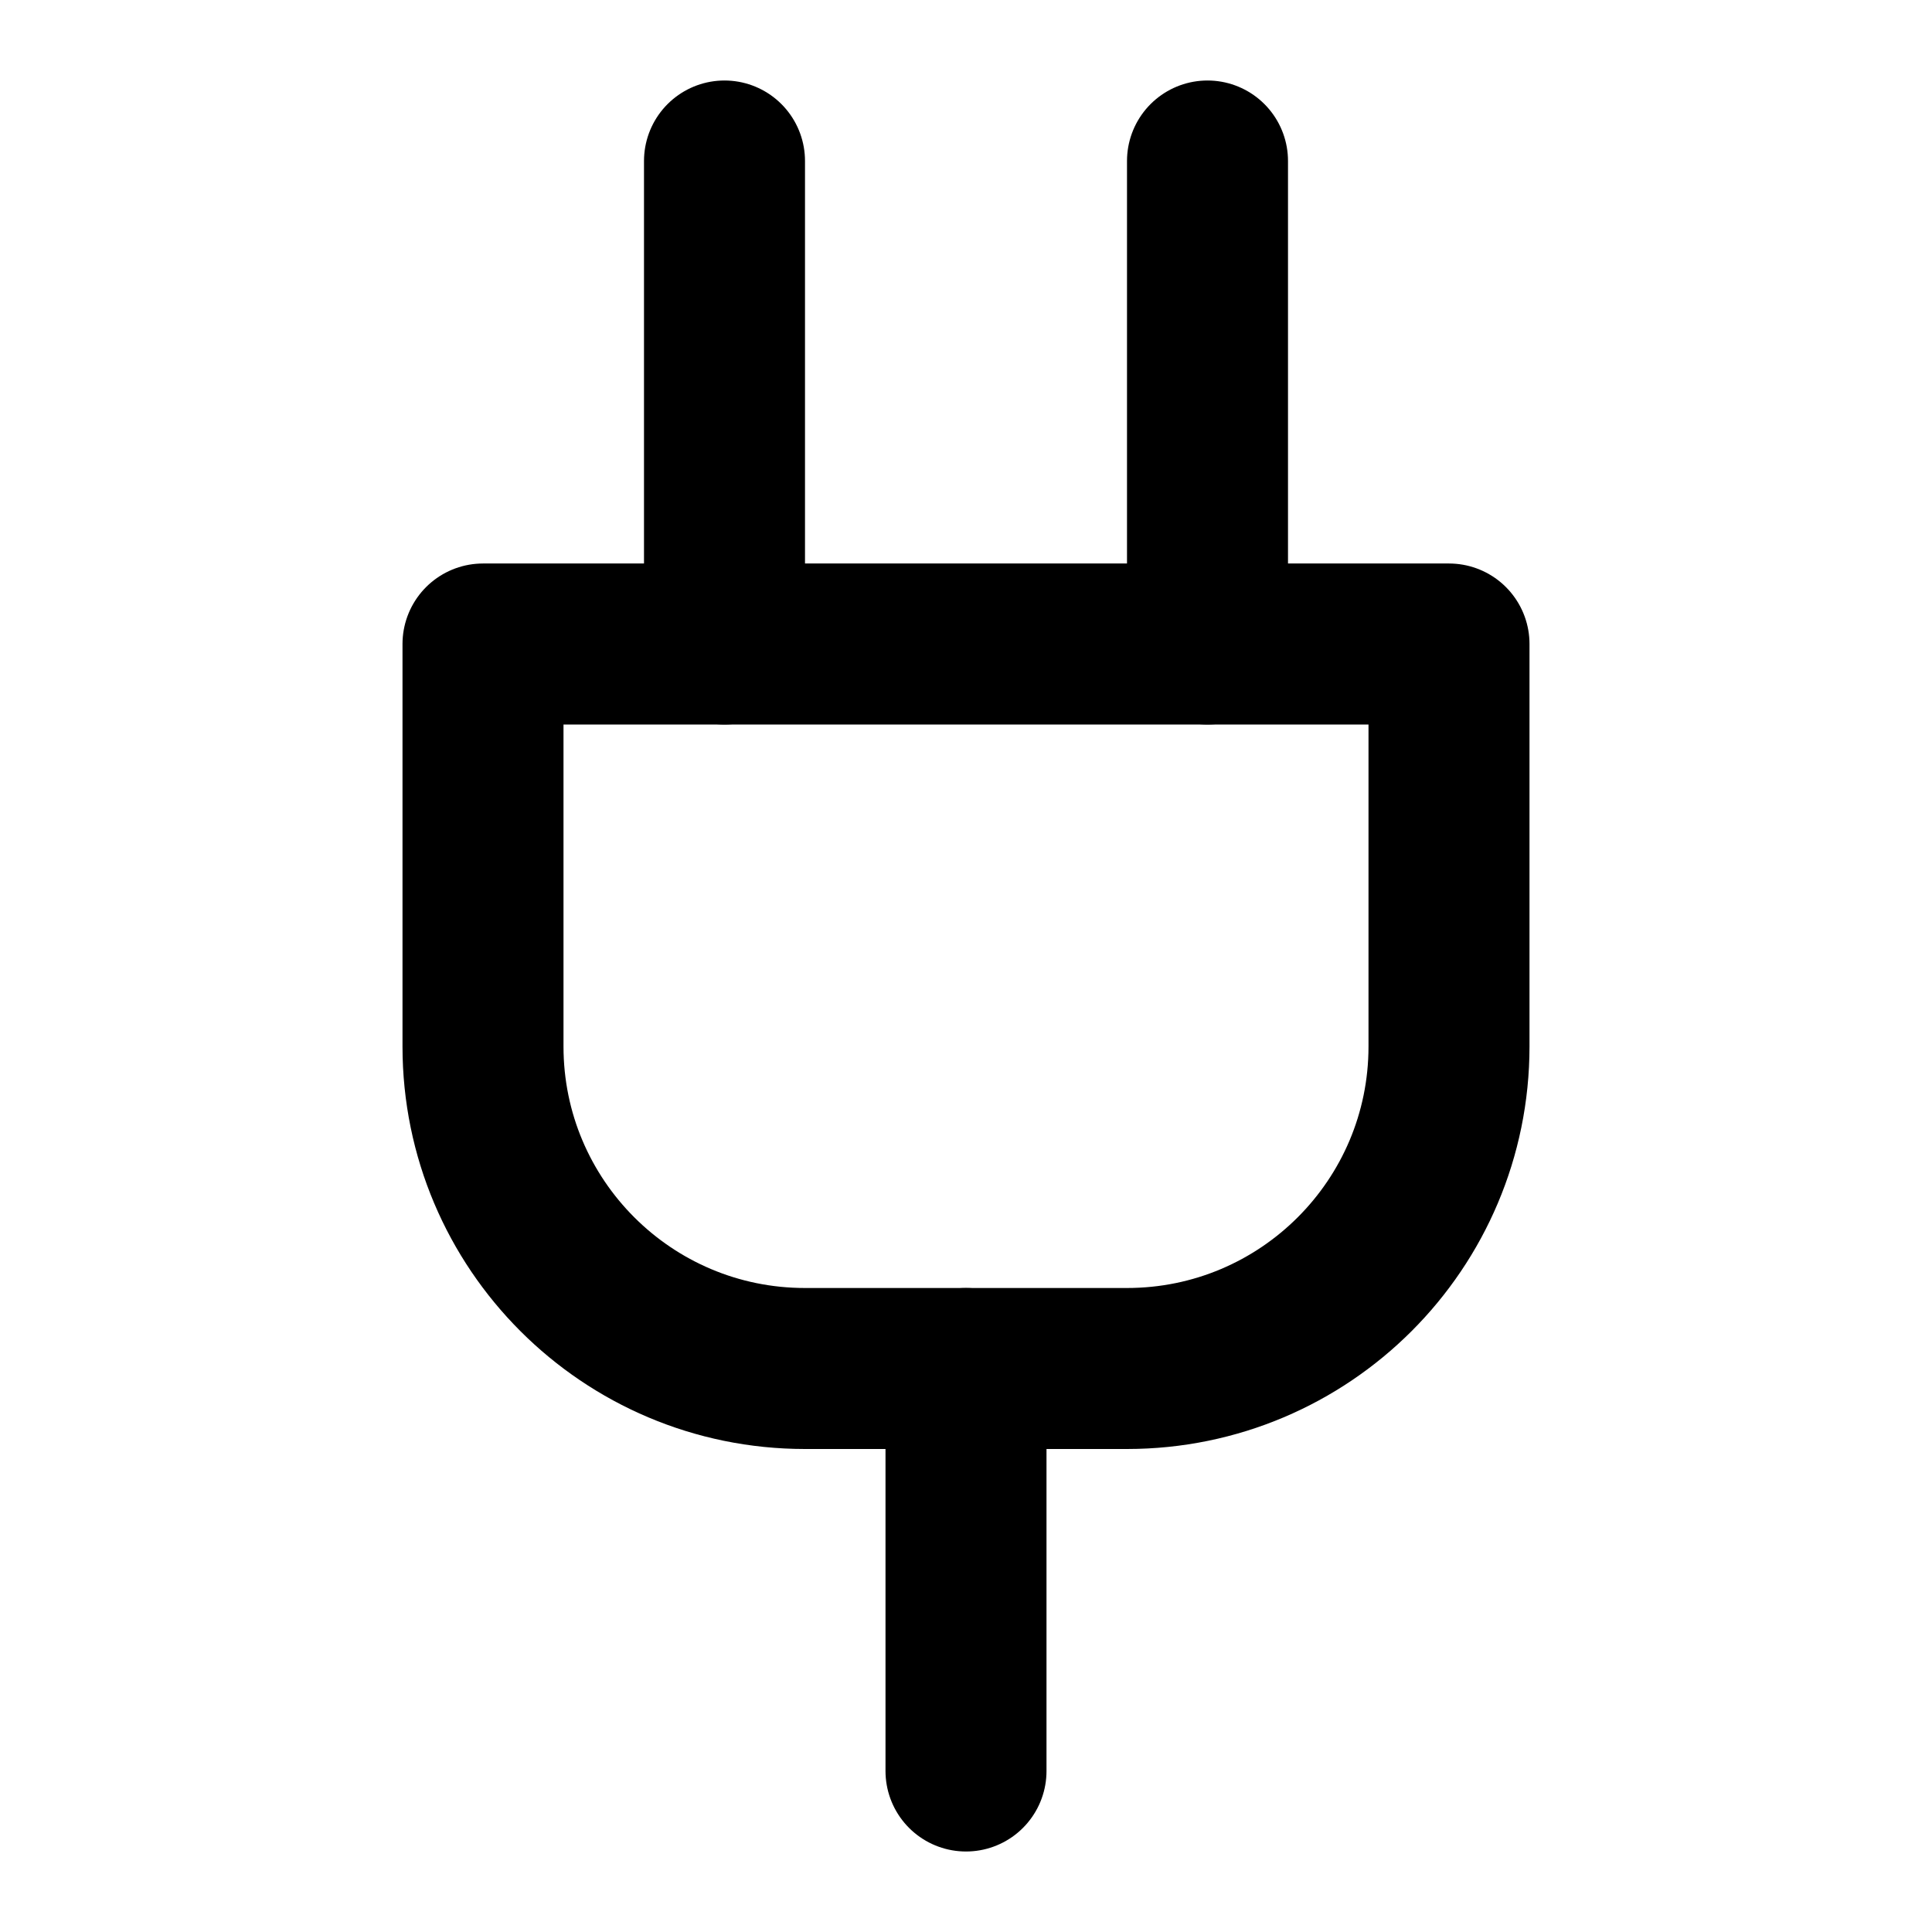
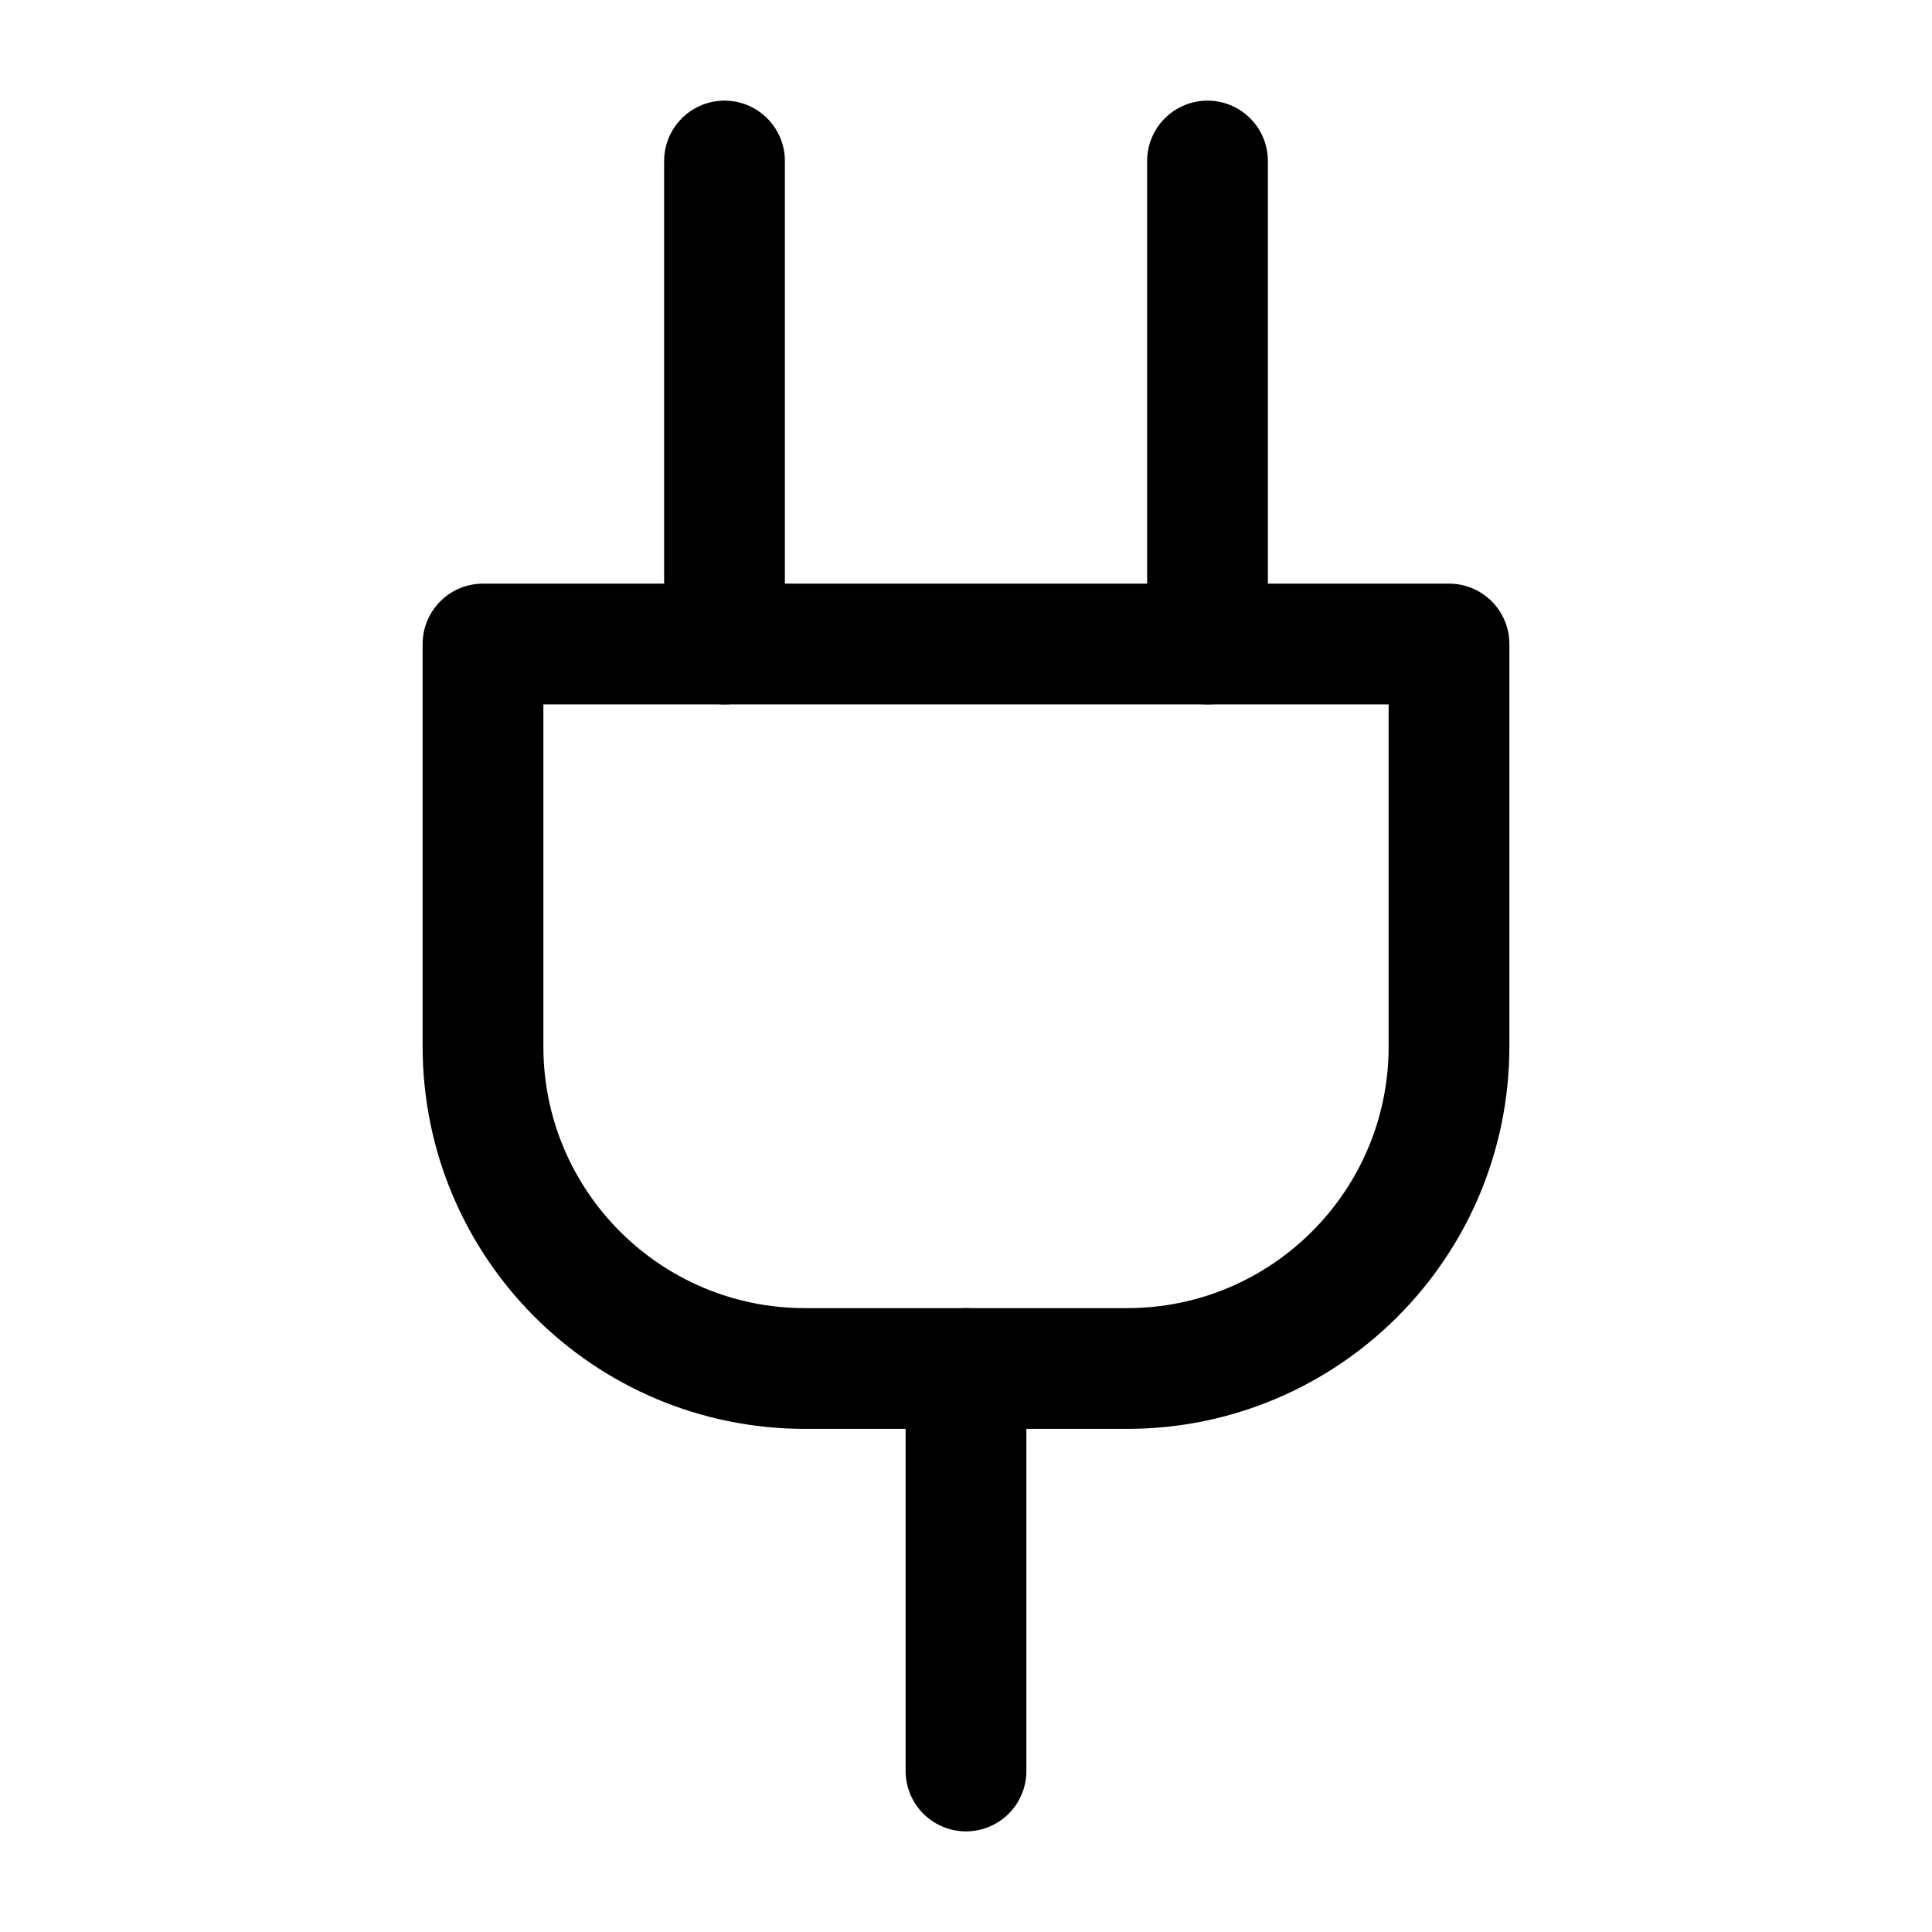
- <svg xmlns="http://www.w3.org/2000/svg" width="24" height="24" viewBox="0 0 24 24" fill="none" stroke="currentColor" stroke-width="2" stroke-linecap="round" stroke-linejoin="round">
+ <svg xmlns="http://www.w3.org/2000/svg" width="24" height="24" viewBox="0 0 24 24" fill="none" stroke="currentColor" stroke-width="1.5" stroke-linecap="round" stroke-linejoin="round">
  <path d="M12 22v-5" />
  <path d="M9 8V2" />
  <path d="M15 8V2" />
  <path d="M18 8v5a4 4 0 0 1-4 4h-4a4 4 0 0 1-4-4V8Z" />
</svg>
